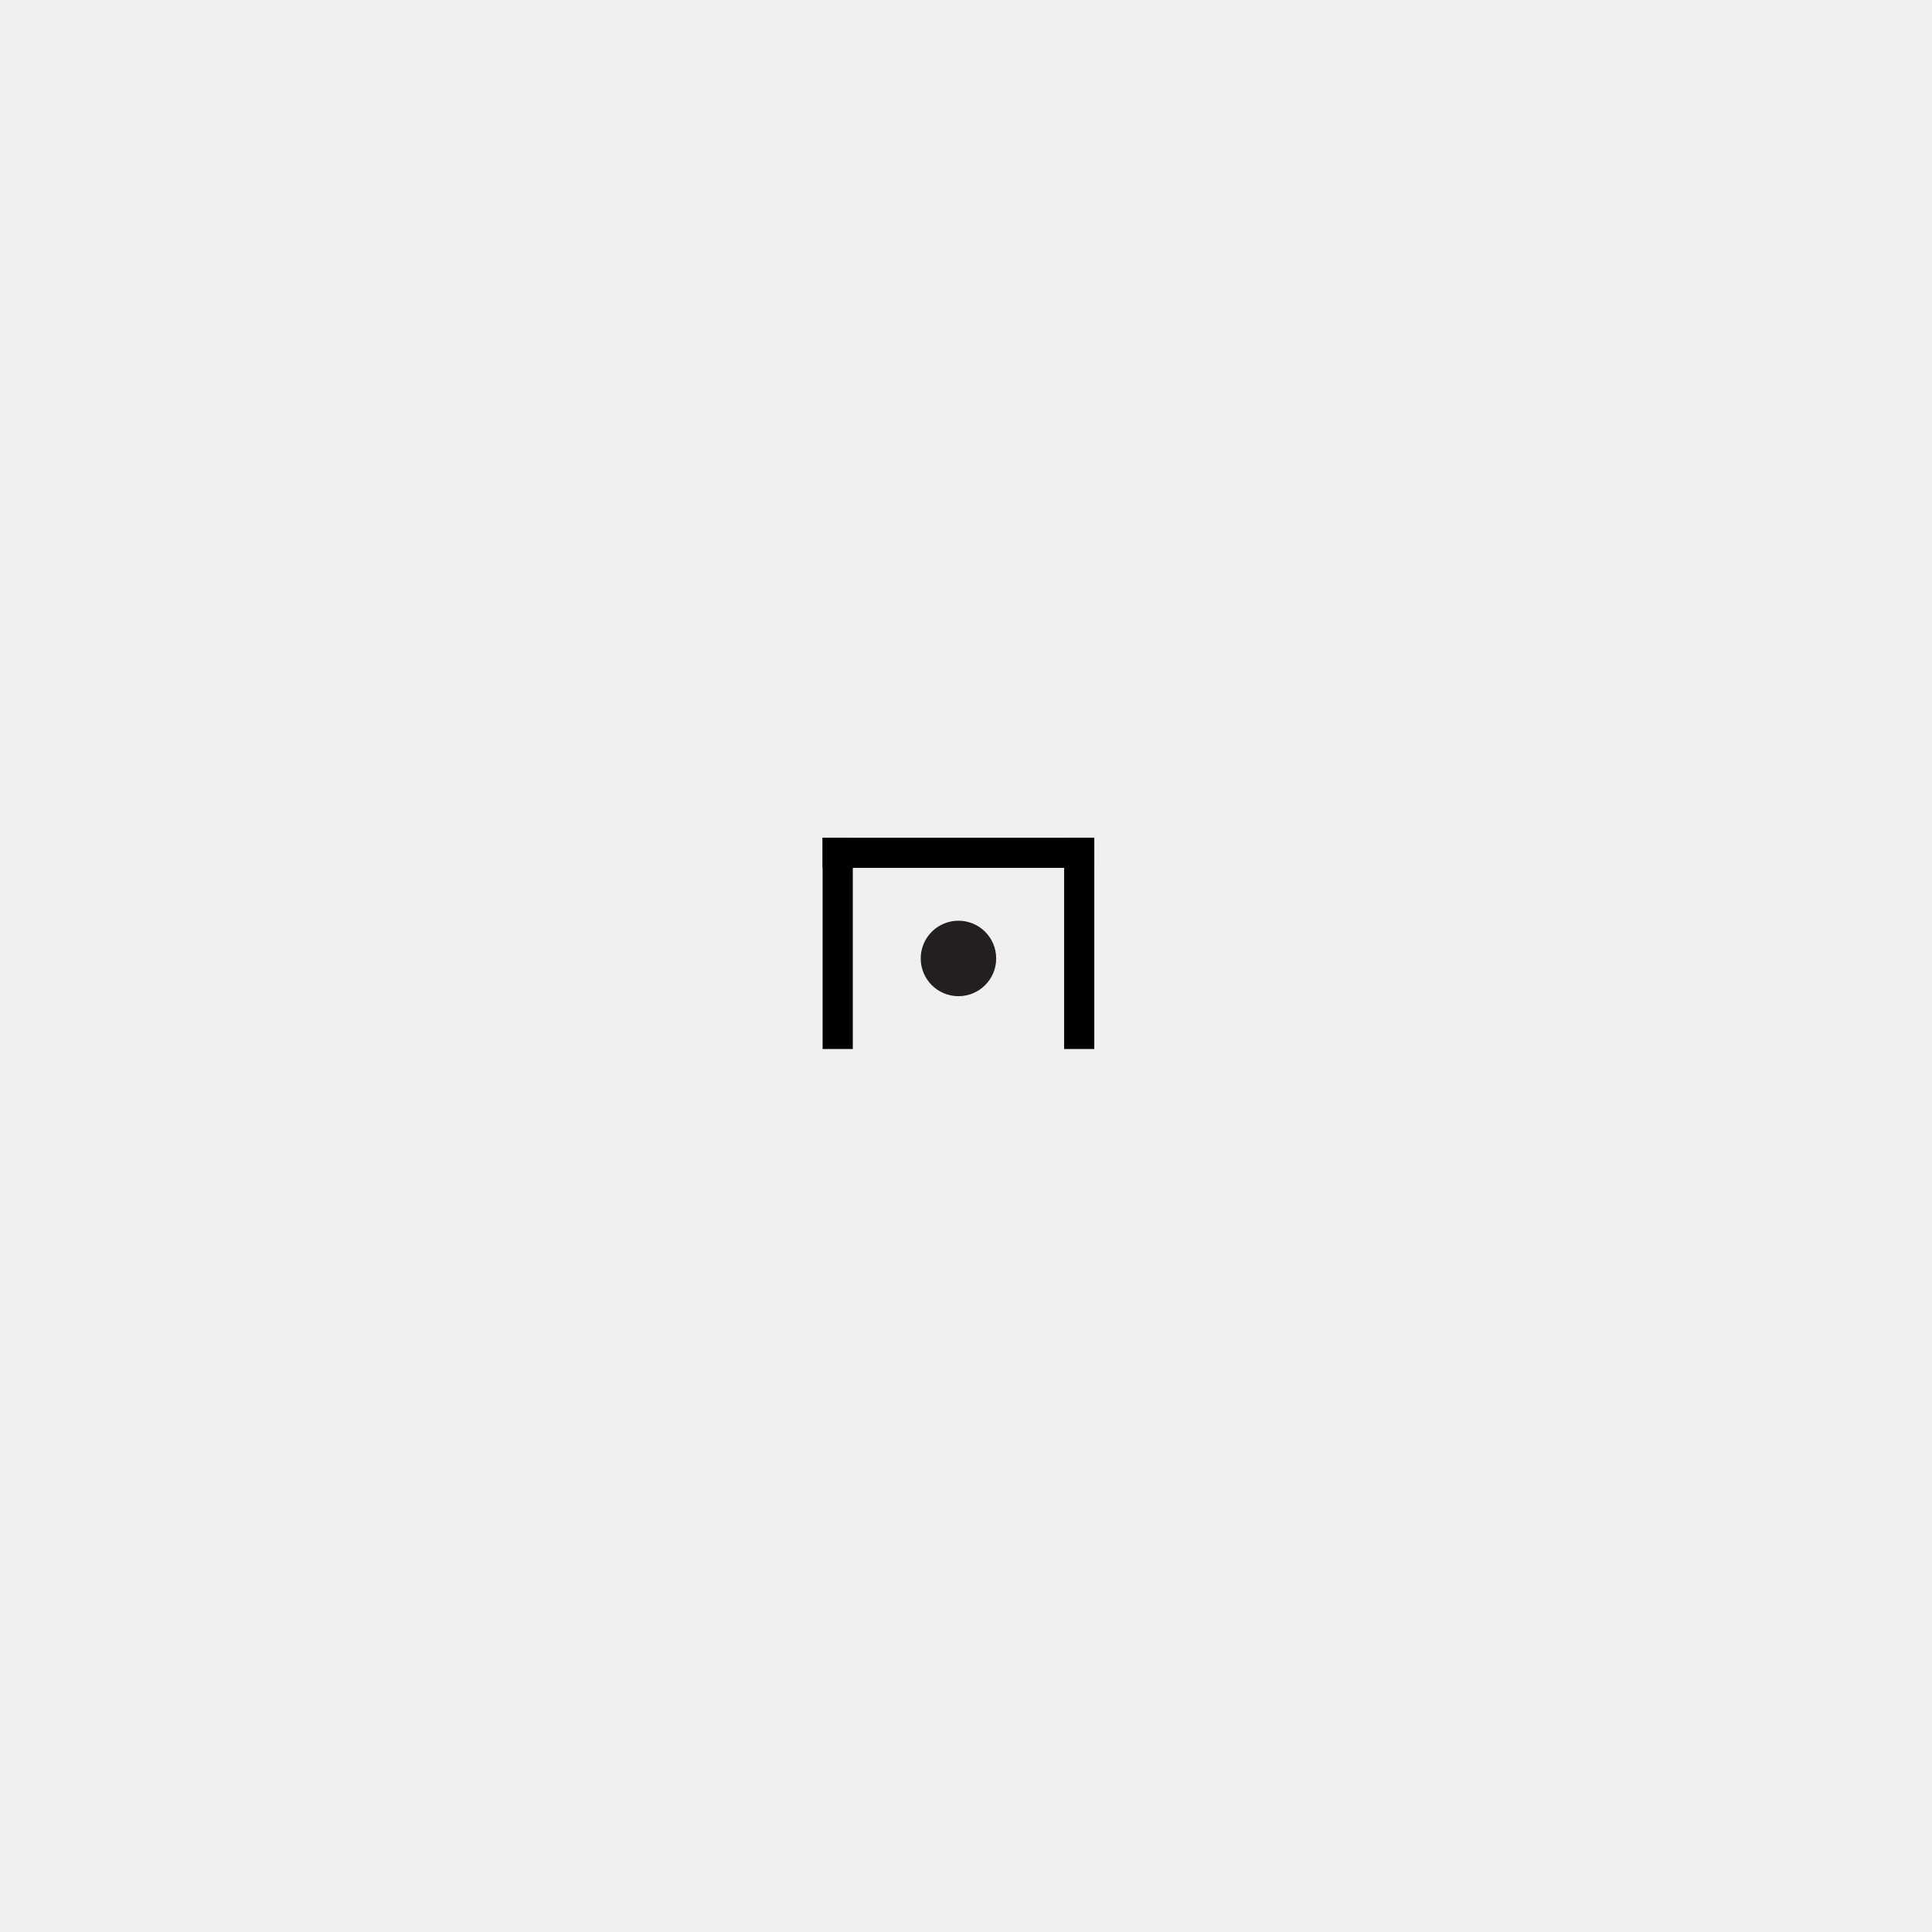
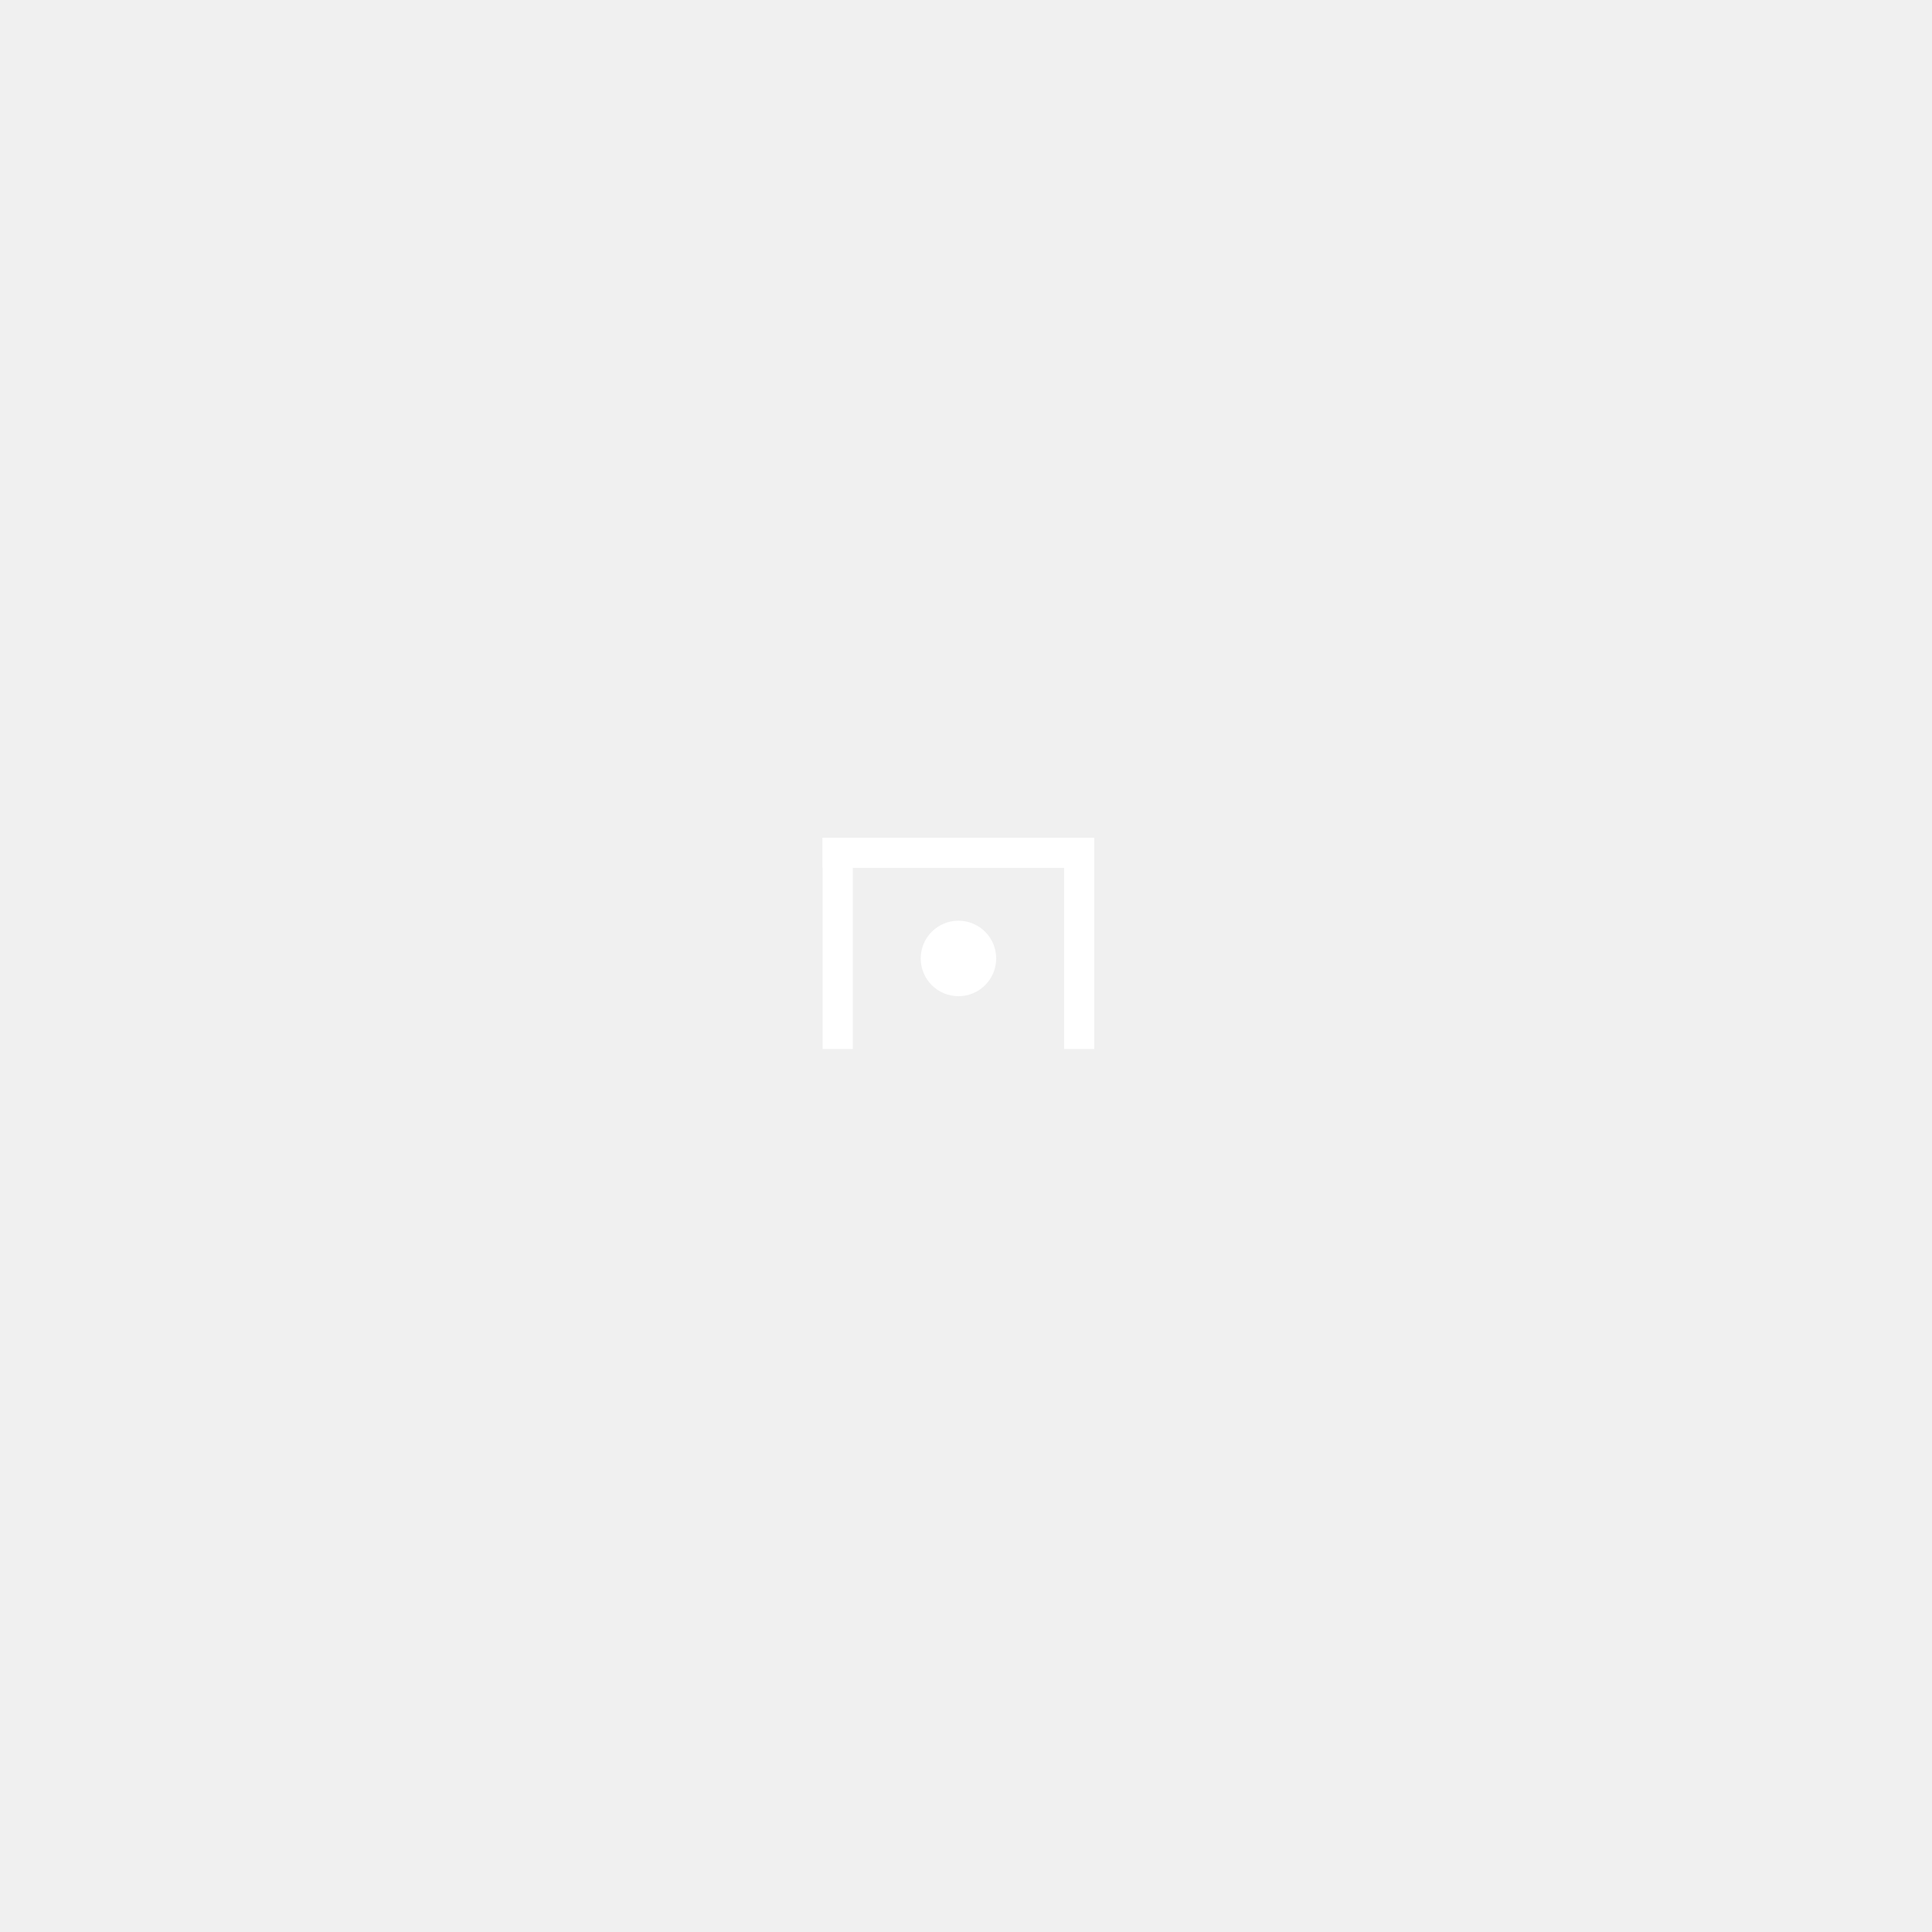
<svg xmlns="http://www.w3.org/2000/svg" version="1.1" id="_0.SHG-U----------" x="0px" y="0px" width="128px" height="128px" viewBox="0 0 128 128" enable-background="new 0 0 128 128" xml:space="preserve">
-   <g>
-     <circle fill="#231F20" cx="63.5" cy="63.5" r="2.5" />
-     <rect x="60.5" y="61" fill="none" width="6" height="5" />
+   <defs id="defs3218" />
+   <g id="g3204">
+     <circle cx="63.5" cy="63.5" r="2.5" id="circle3206" style="fill:#ffffff" />
+     <rect x="60.5" y="61" fill="none" width="6" height="5" id="rect3208" />
  </g>
-   <rect x="54.5" y="55.5" width="2" height="14" />
-   <rect x="70.5" y="55.5" width="2" height="14" />
-   <rect x="54.5" y="55.5" width="18" height="2" />
+   <rect x="54.5" y="55.5" width="2" height="14" id="rect3210" style="fill:#ffffff" />
+   <rect x="70.5" y="55.5" width="2" height="14" id="rect3212" style="fill:#ffffff" />
+   <rect x="54.5" y="55.5" width="18" height="2" id="rect3214" style="fill:#ffffff" />
</svg>
